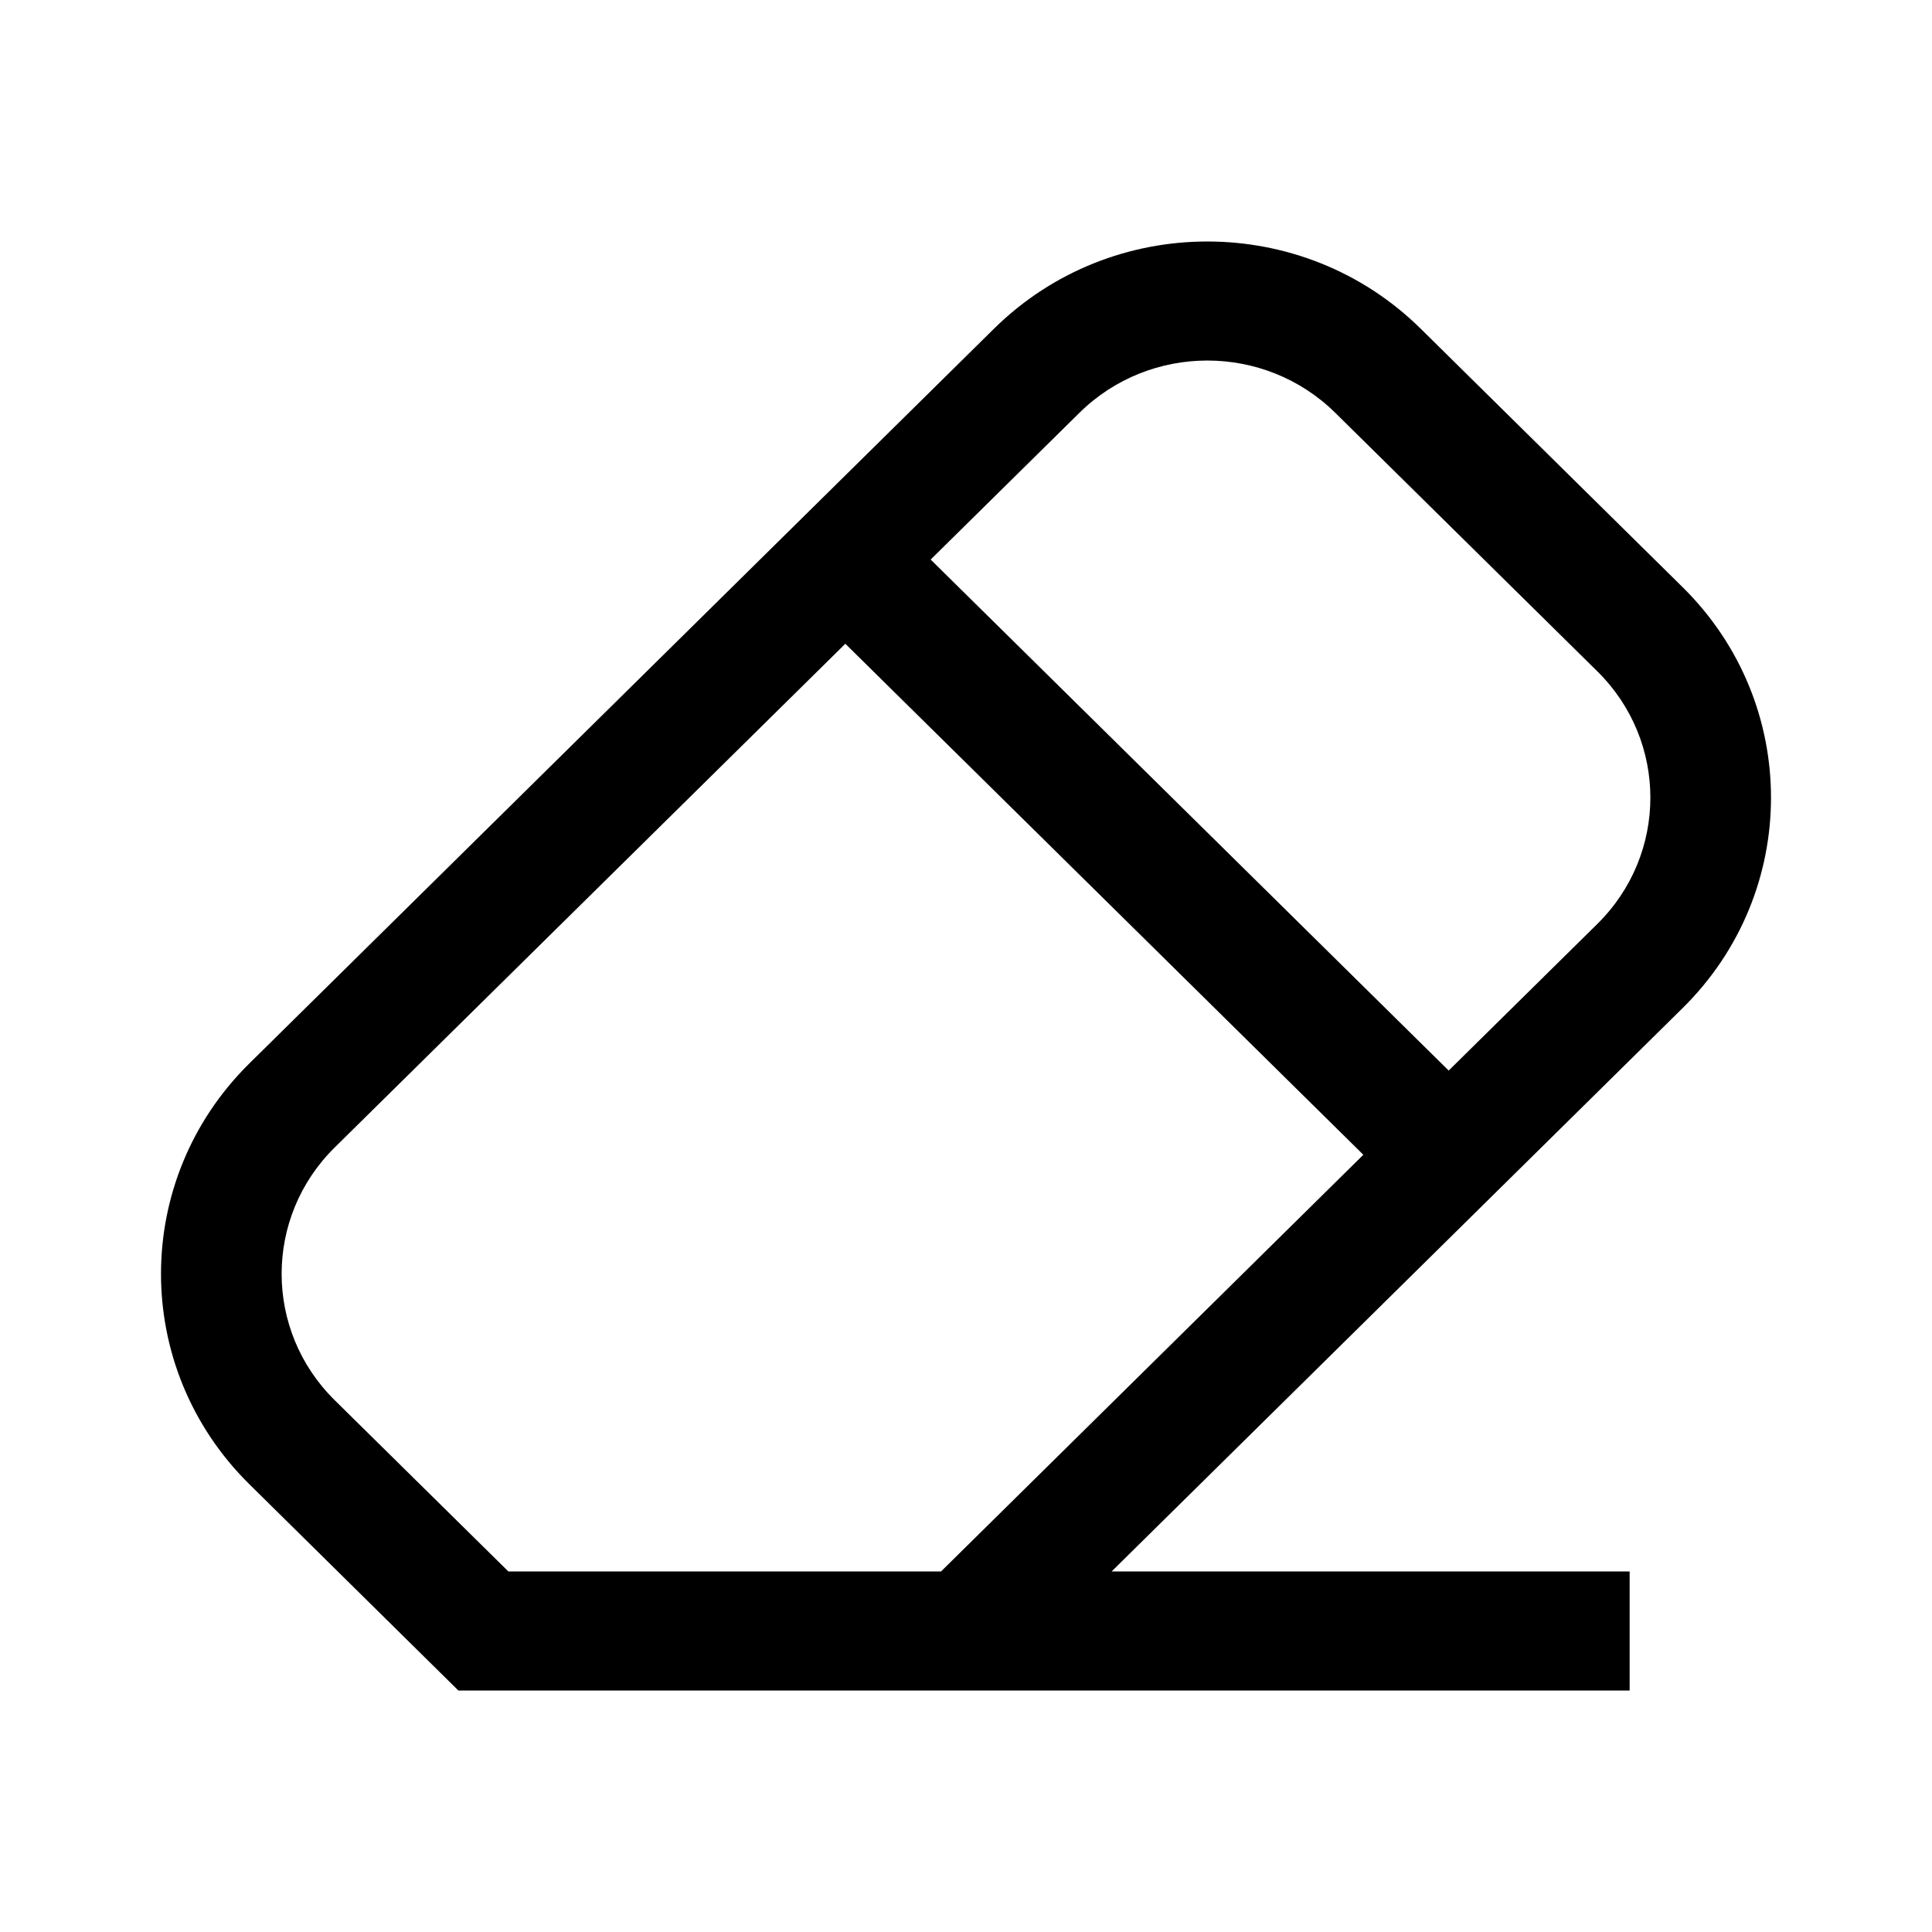
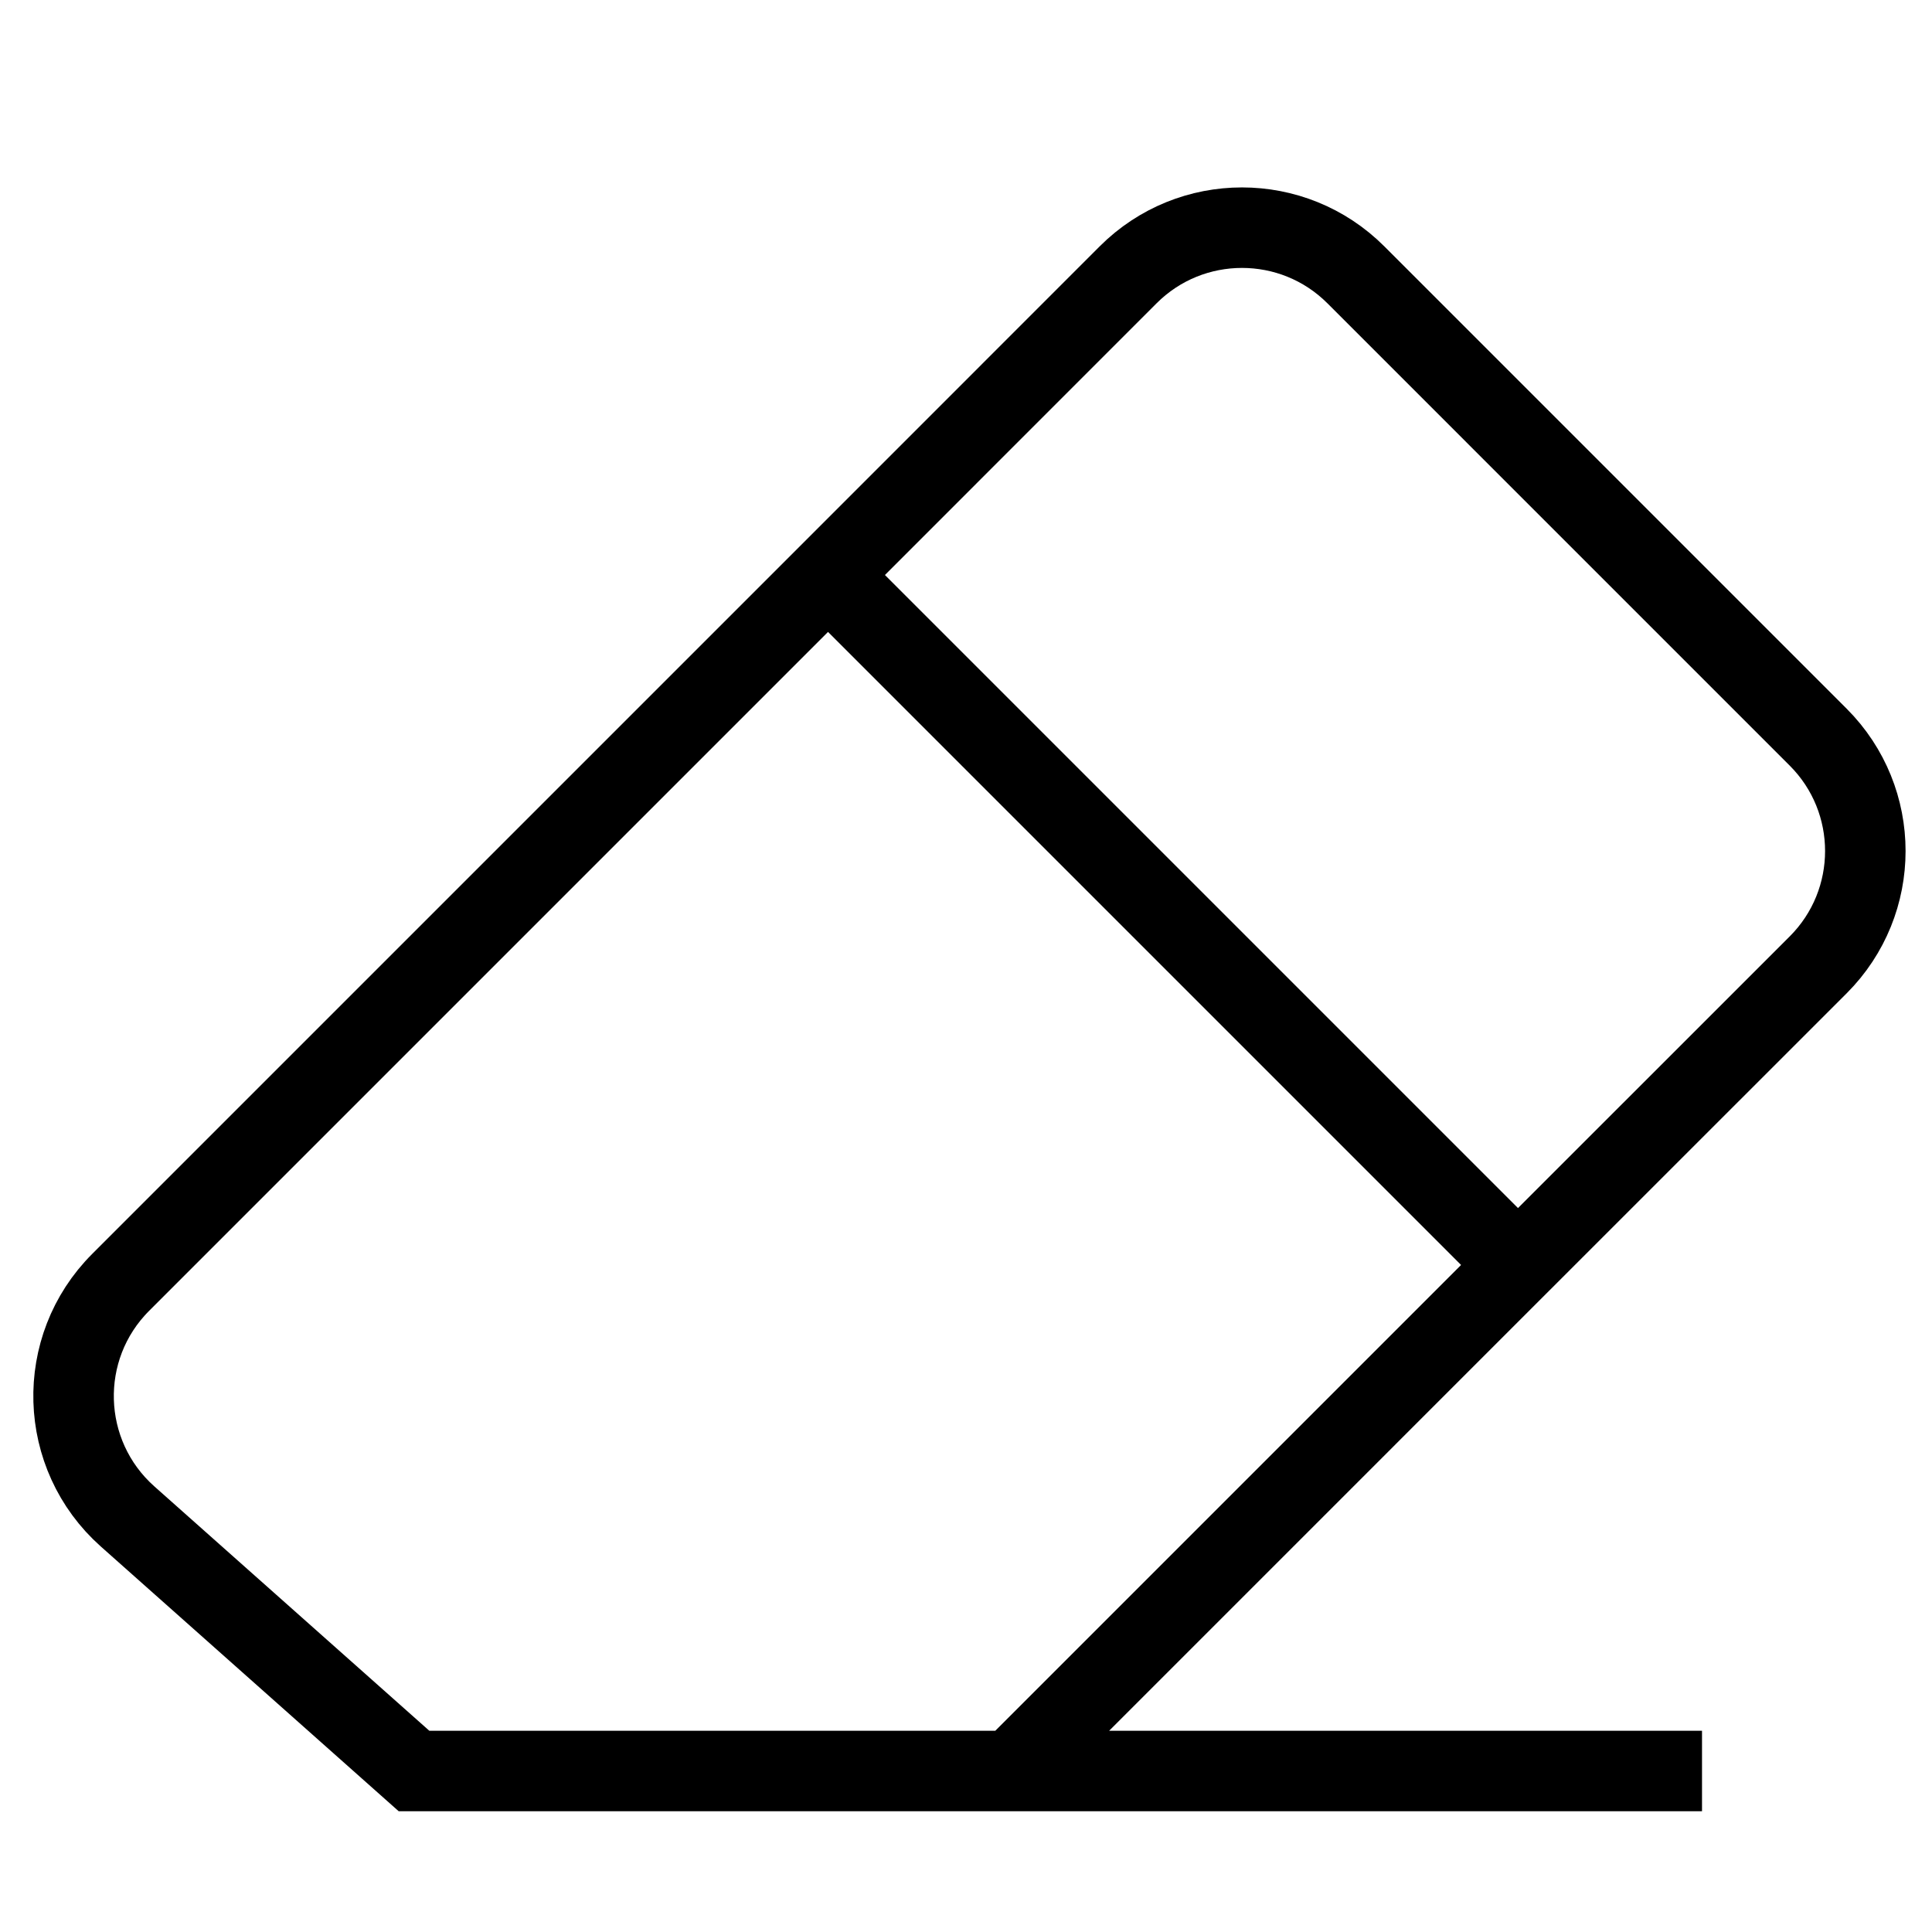
- <svg xmlns="http://www.w3.org/2000/svg" width="24" height="24" viewBox="0 0 24 24">
-   <path fill-rule="evenodd" clip-rule="evenodd" d="M17.648 4.083C16.184 2.639 13.812 2.639 12.348 4.083L3.098 13.21C1.634 14.654 1.634 16.994 3.098 18.438L5.474 20.783L5.694 21L6.004 21H12L12.31 21L20.244 21V19.521H13.809L20.902 12.523C22.366 11.079 22.366 8.738 20.902 7.294L17.648 4.083ZM11.69 19.521L16.936 14.345L10.501 7.997L4.157 14.255C3.279 15.122 3.279 16.526 4.157 17.393L6.315 19.521L11.69 19.521ZM11.561 6.951L17.996 13.299L19.843 11.477C20.721 10.611 20.721 9.206 19.843 8.34L16.588 5.129C15.71 4.262 14.286 4.262 13.408 5.129L11.561 6.951Z" />
+ <svg xmlns="http://www.w3.org/2000/svg" width="24" height="24" viewBox="0 0 24 24" fill="none">
+   <path d="M21.143 22H12.571M12.571 22H5.143L1.585 18.838C0.725 18.073 0.686 16.742 1.5 15.929L10.286 7.143M12.571 22L18.857 15.714M18.857 15.714L22.586 11.986C23.367 11.205 23.367 9.938 22.586 9.157L16.843 3.414C16.062 2.633 14.795 2.633 14.014 3.414L10.286 7.143M18.857 15.714L10.286 7.143" stroke="currentColor" />
</svg>
